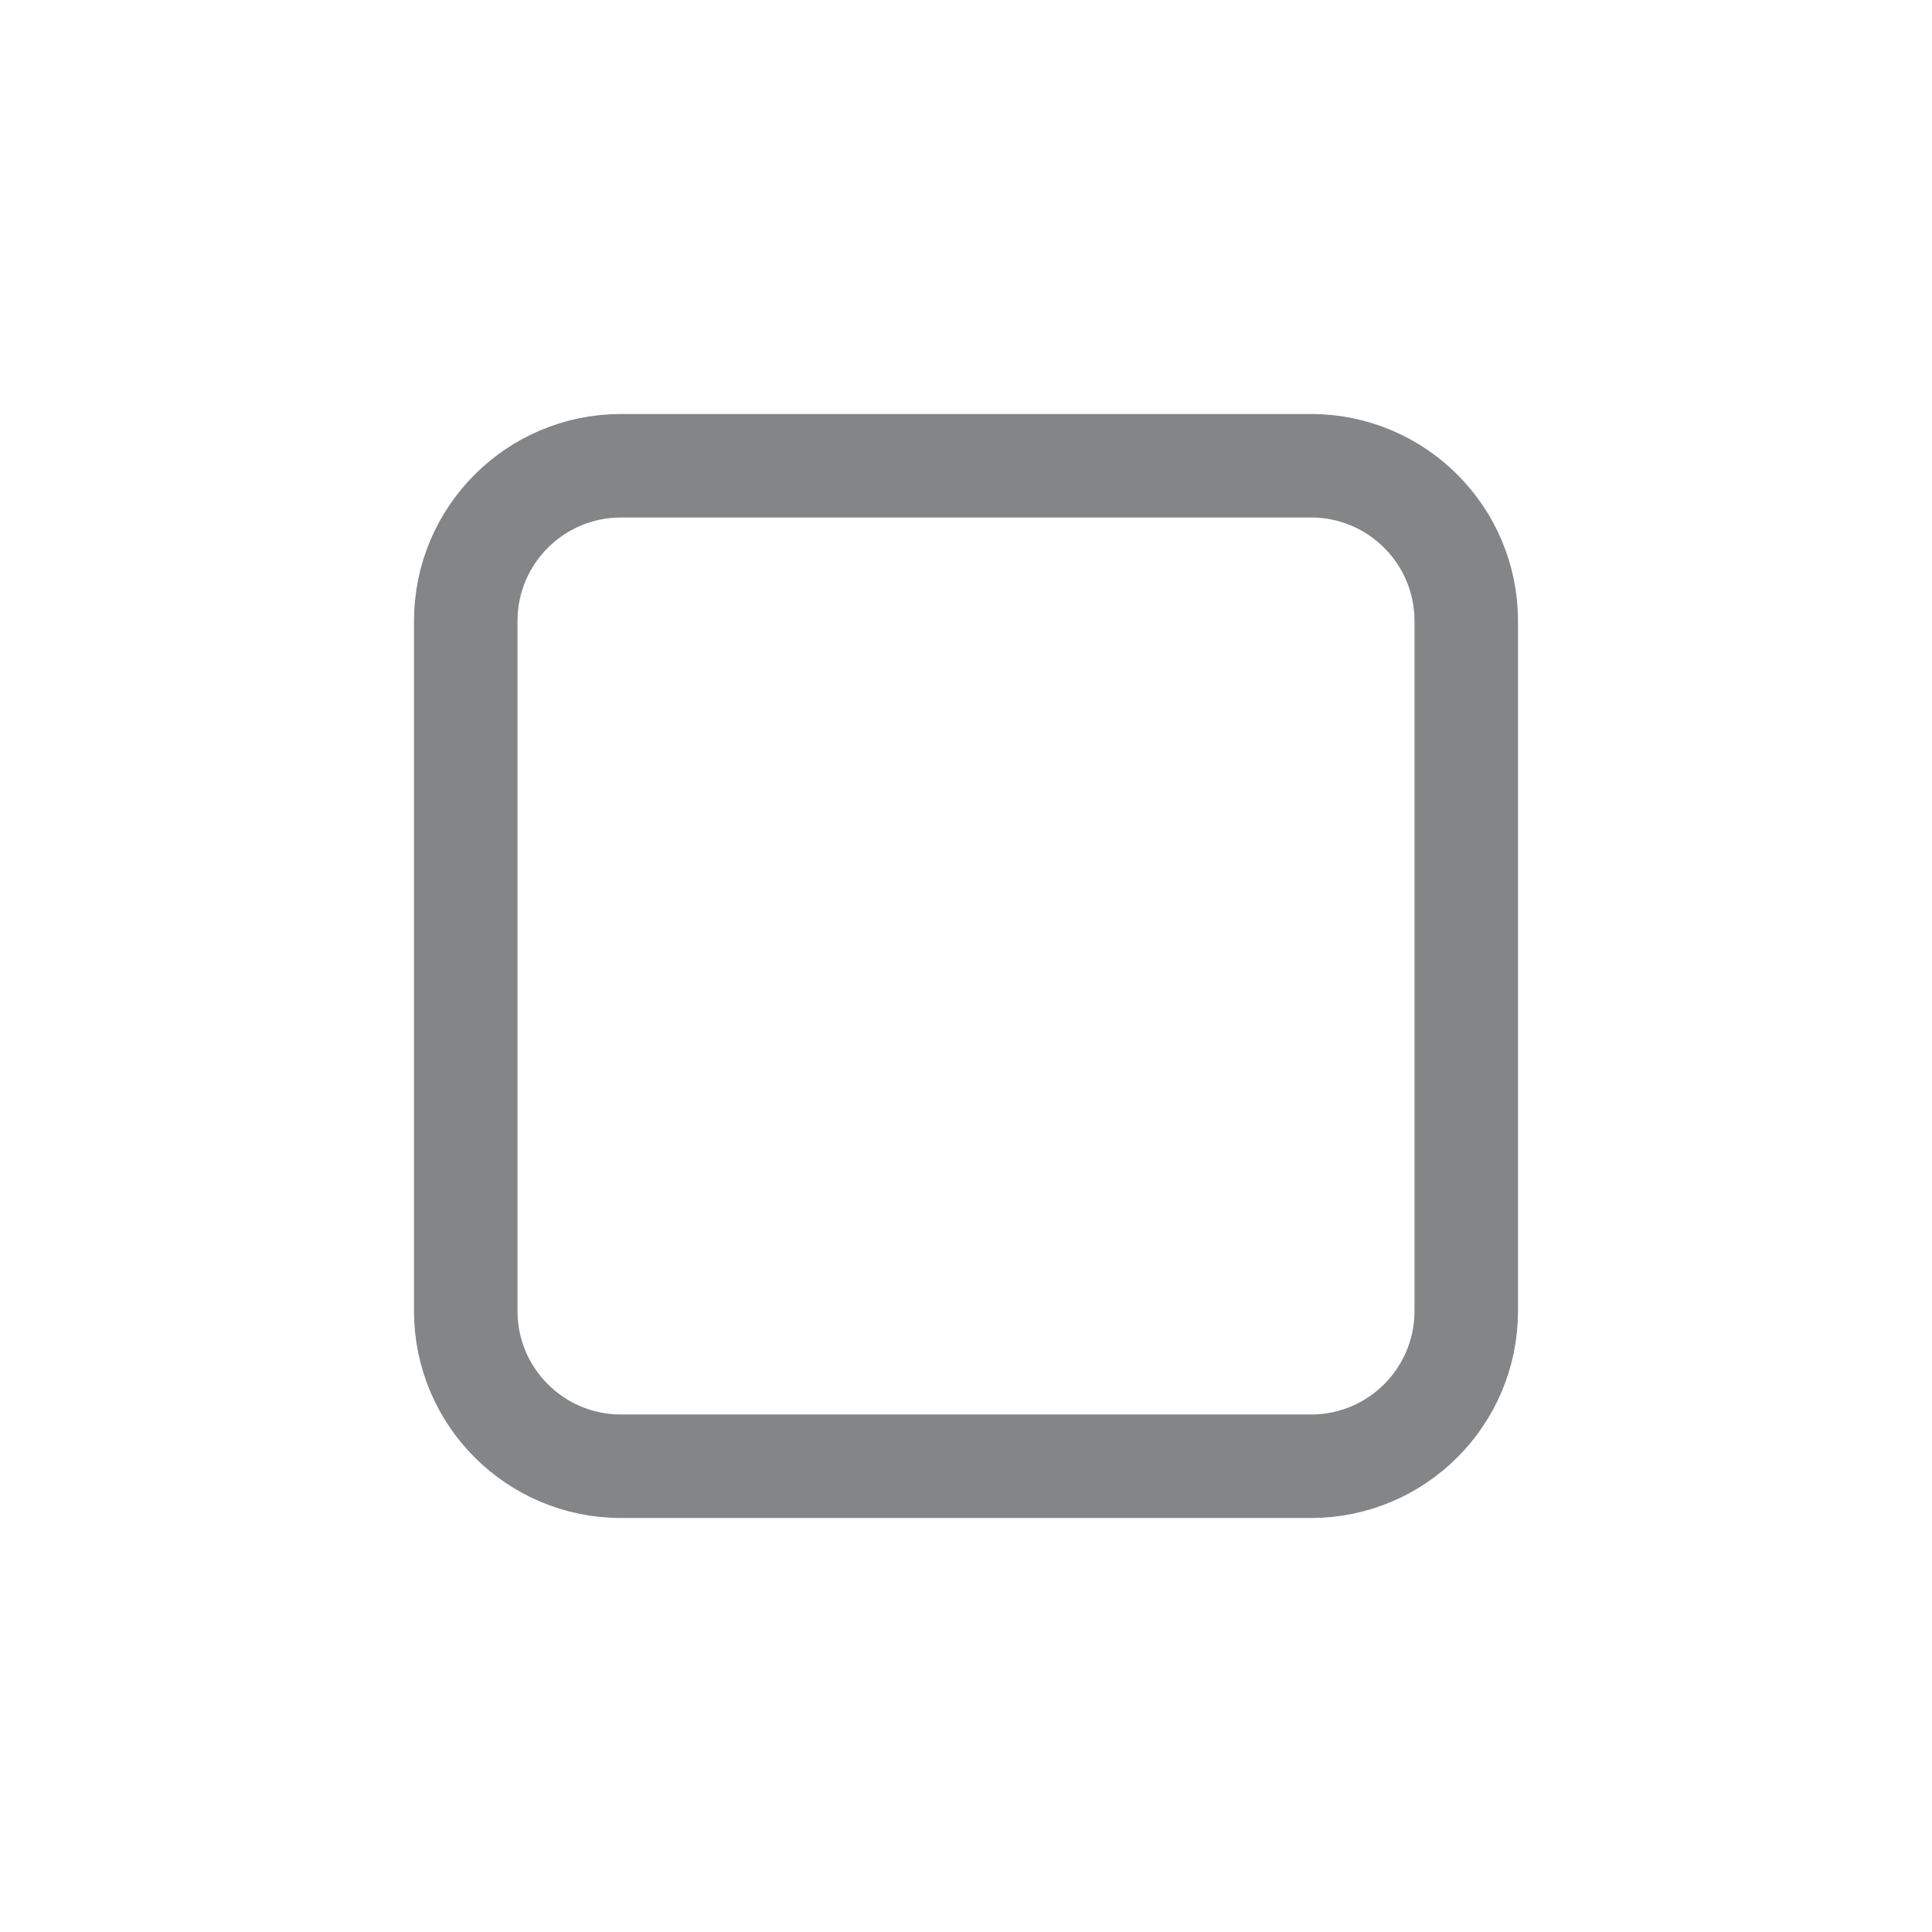
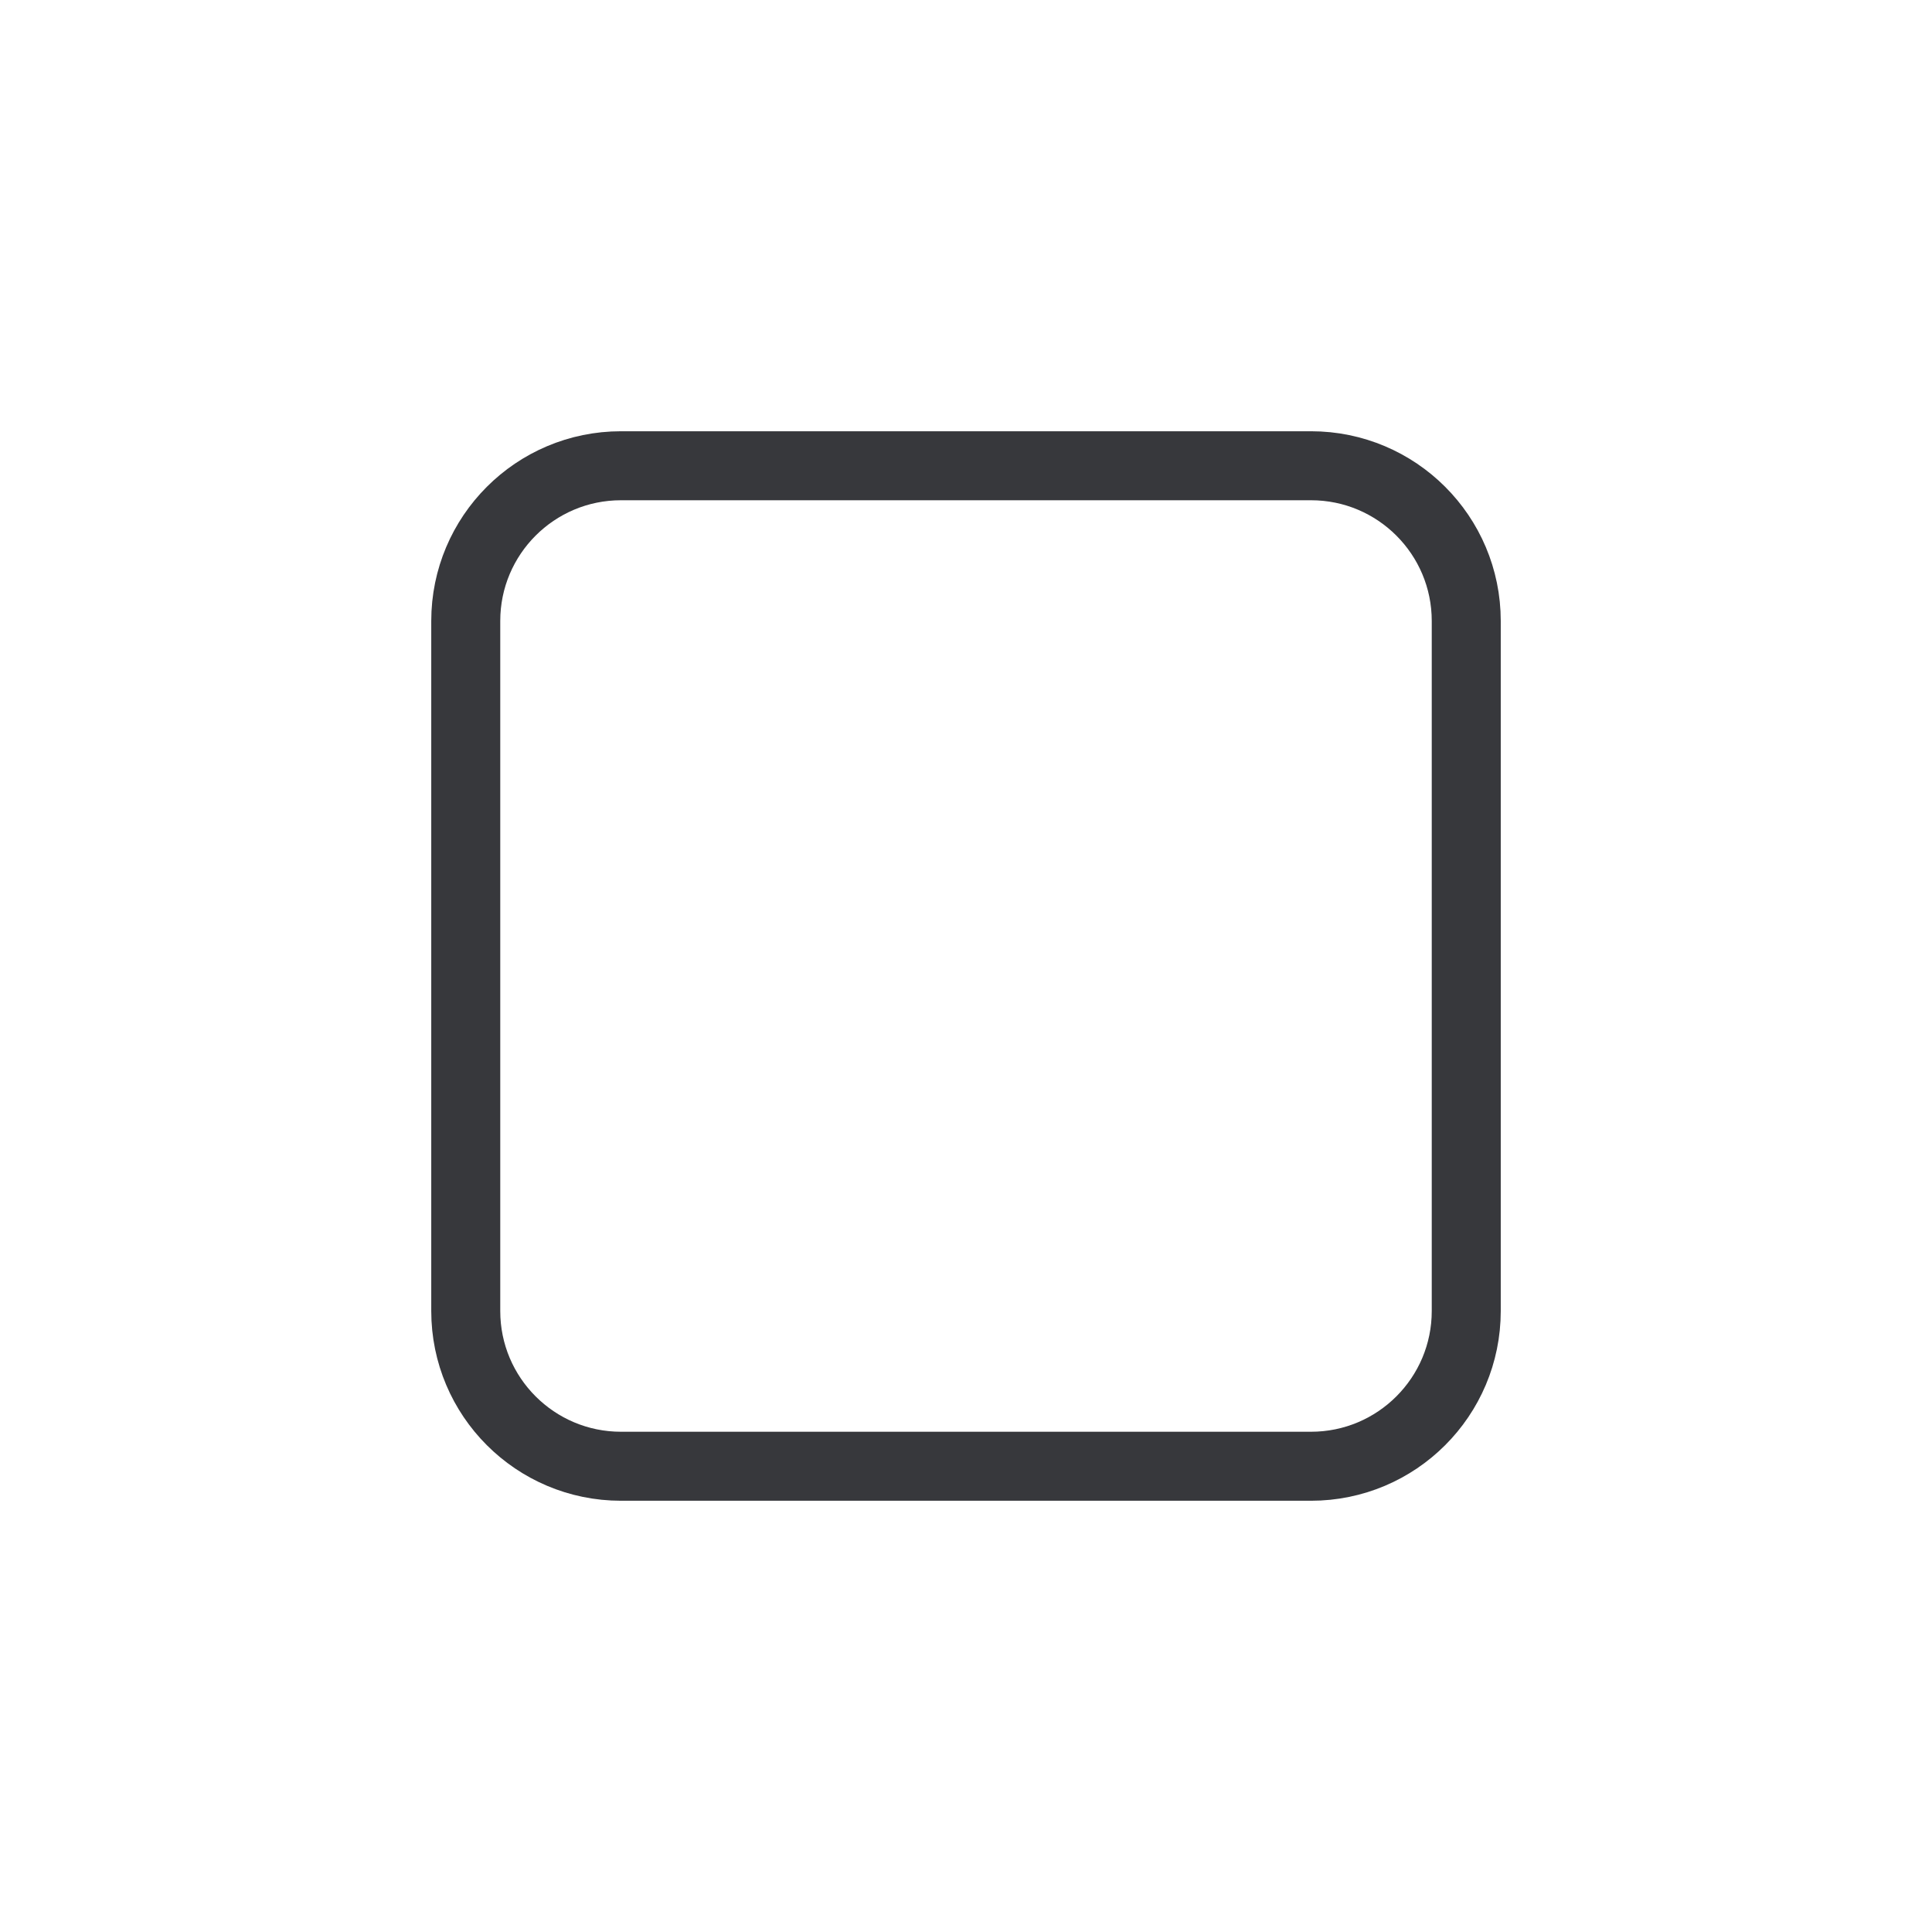
<svg xmlns="http://www.w3.org/2000/svg" width="28" height="28" viewBox="0 0 28 28" fill="none">
-   <rect x="6.75" y="6.75" width="14.5" height="14.5" rx="2.25" stroke="#37383C" stroke-opacity="0.61" stroke-width="1.5" />
+   <rect x="6.75" y="6.75" width="14.5" height="14.5" rx="2.25" stroke="#37383C" strokeOpacity="0.61" strokeWidth="1.5" />
</svg>
